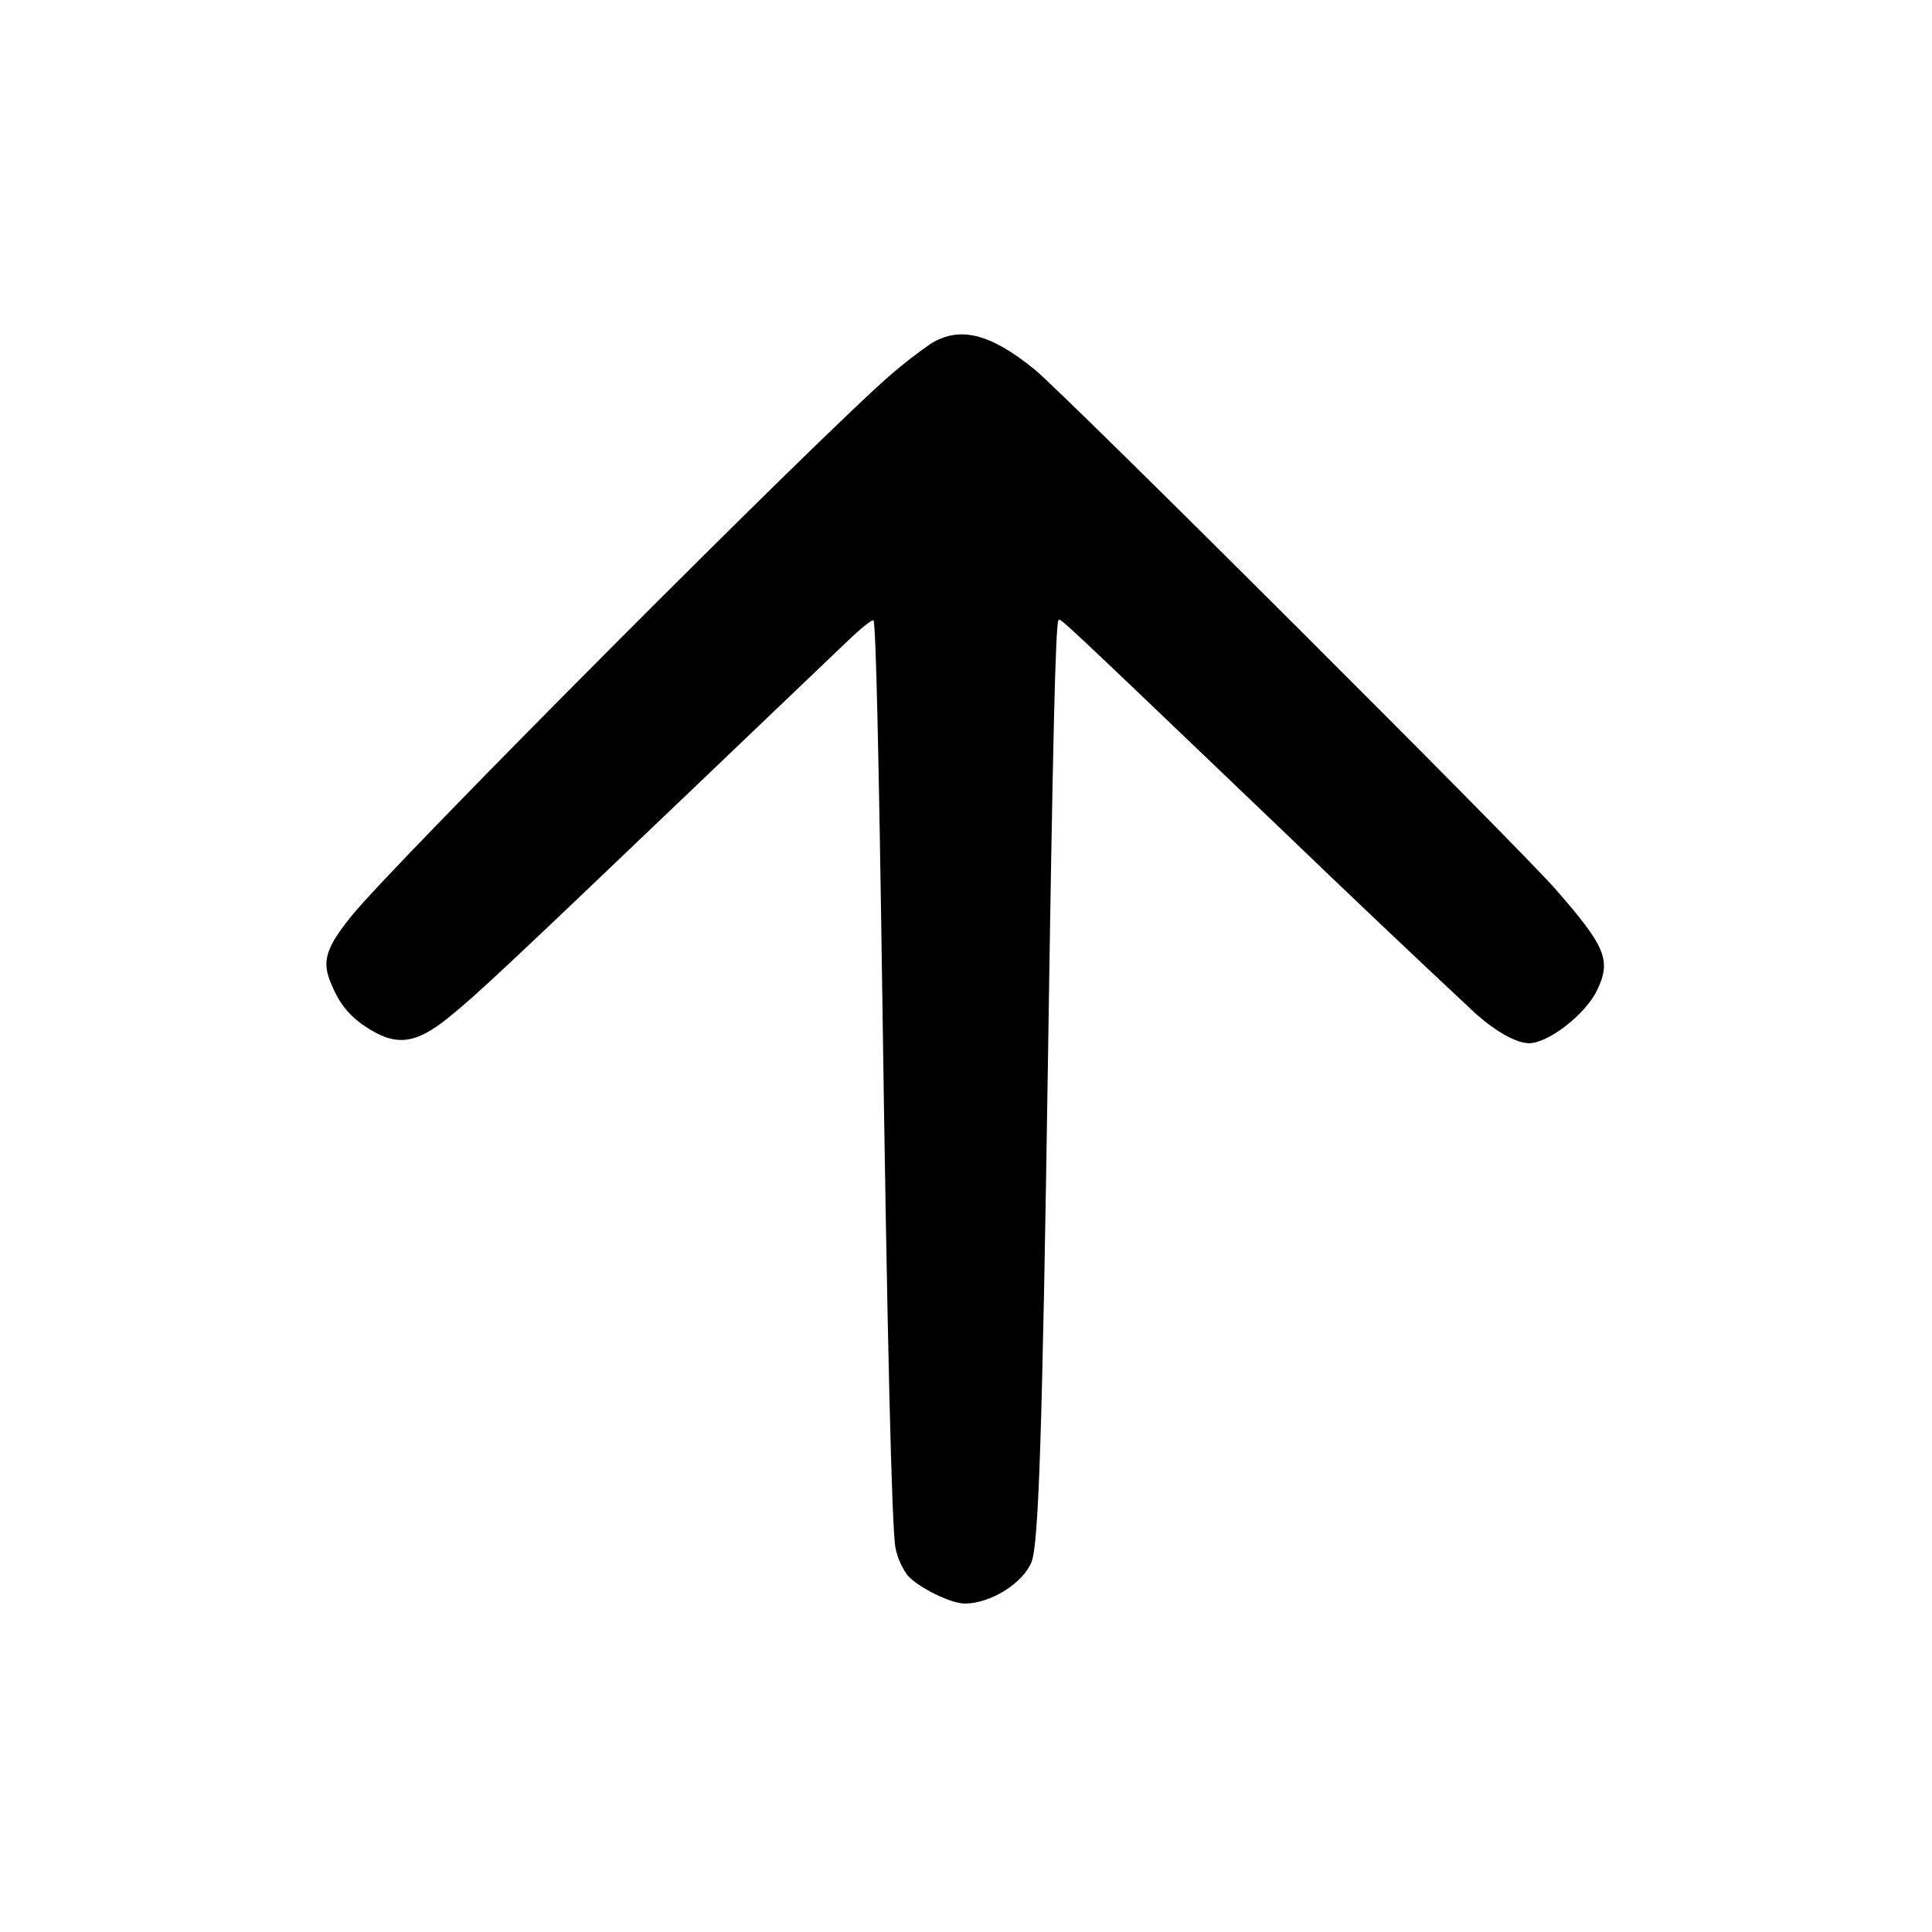
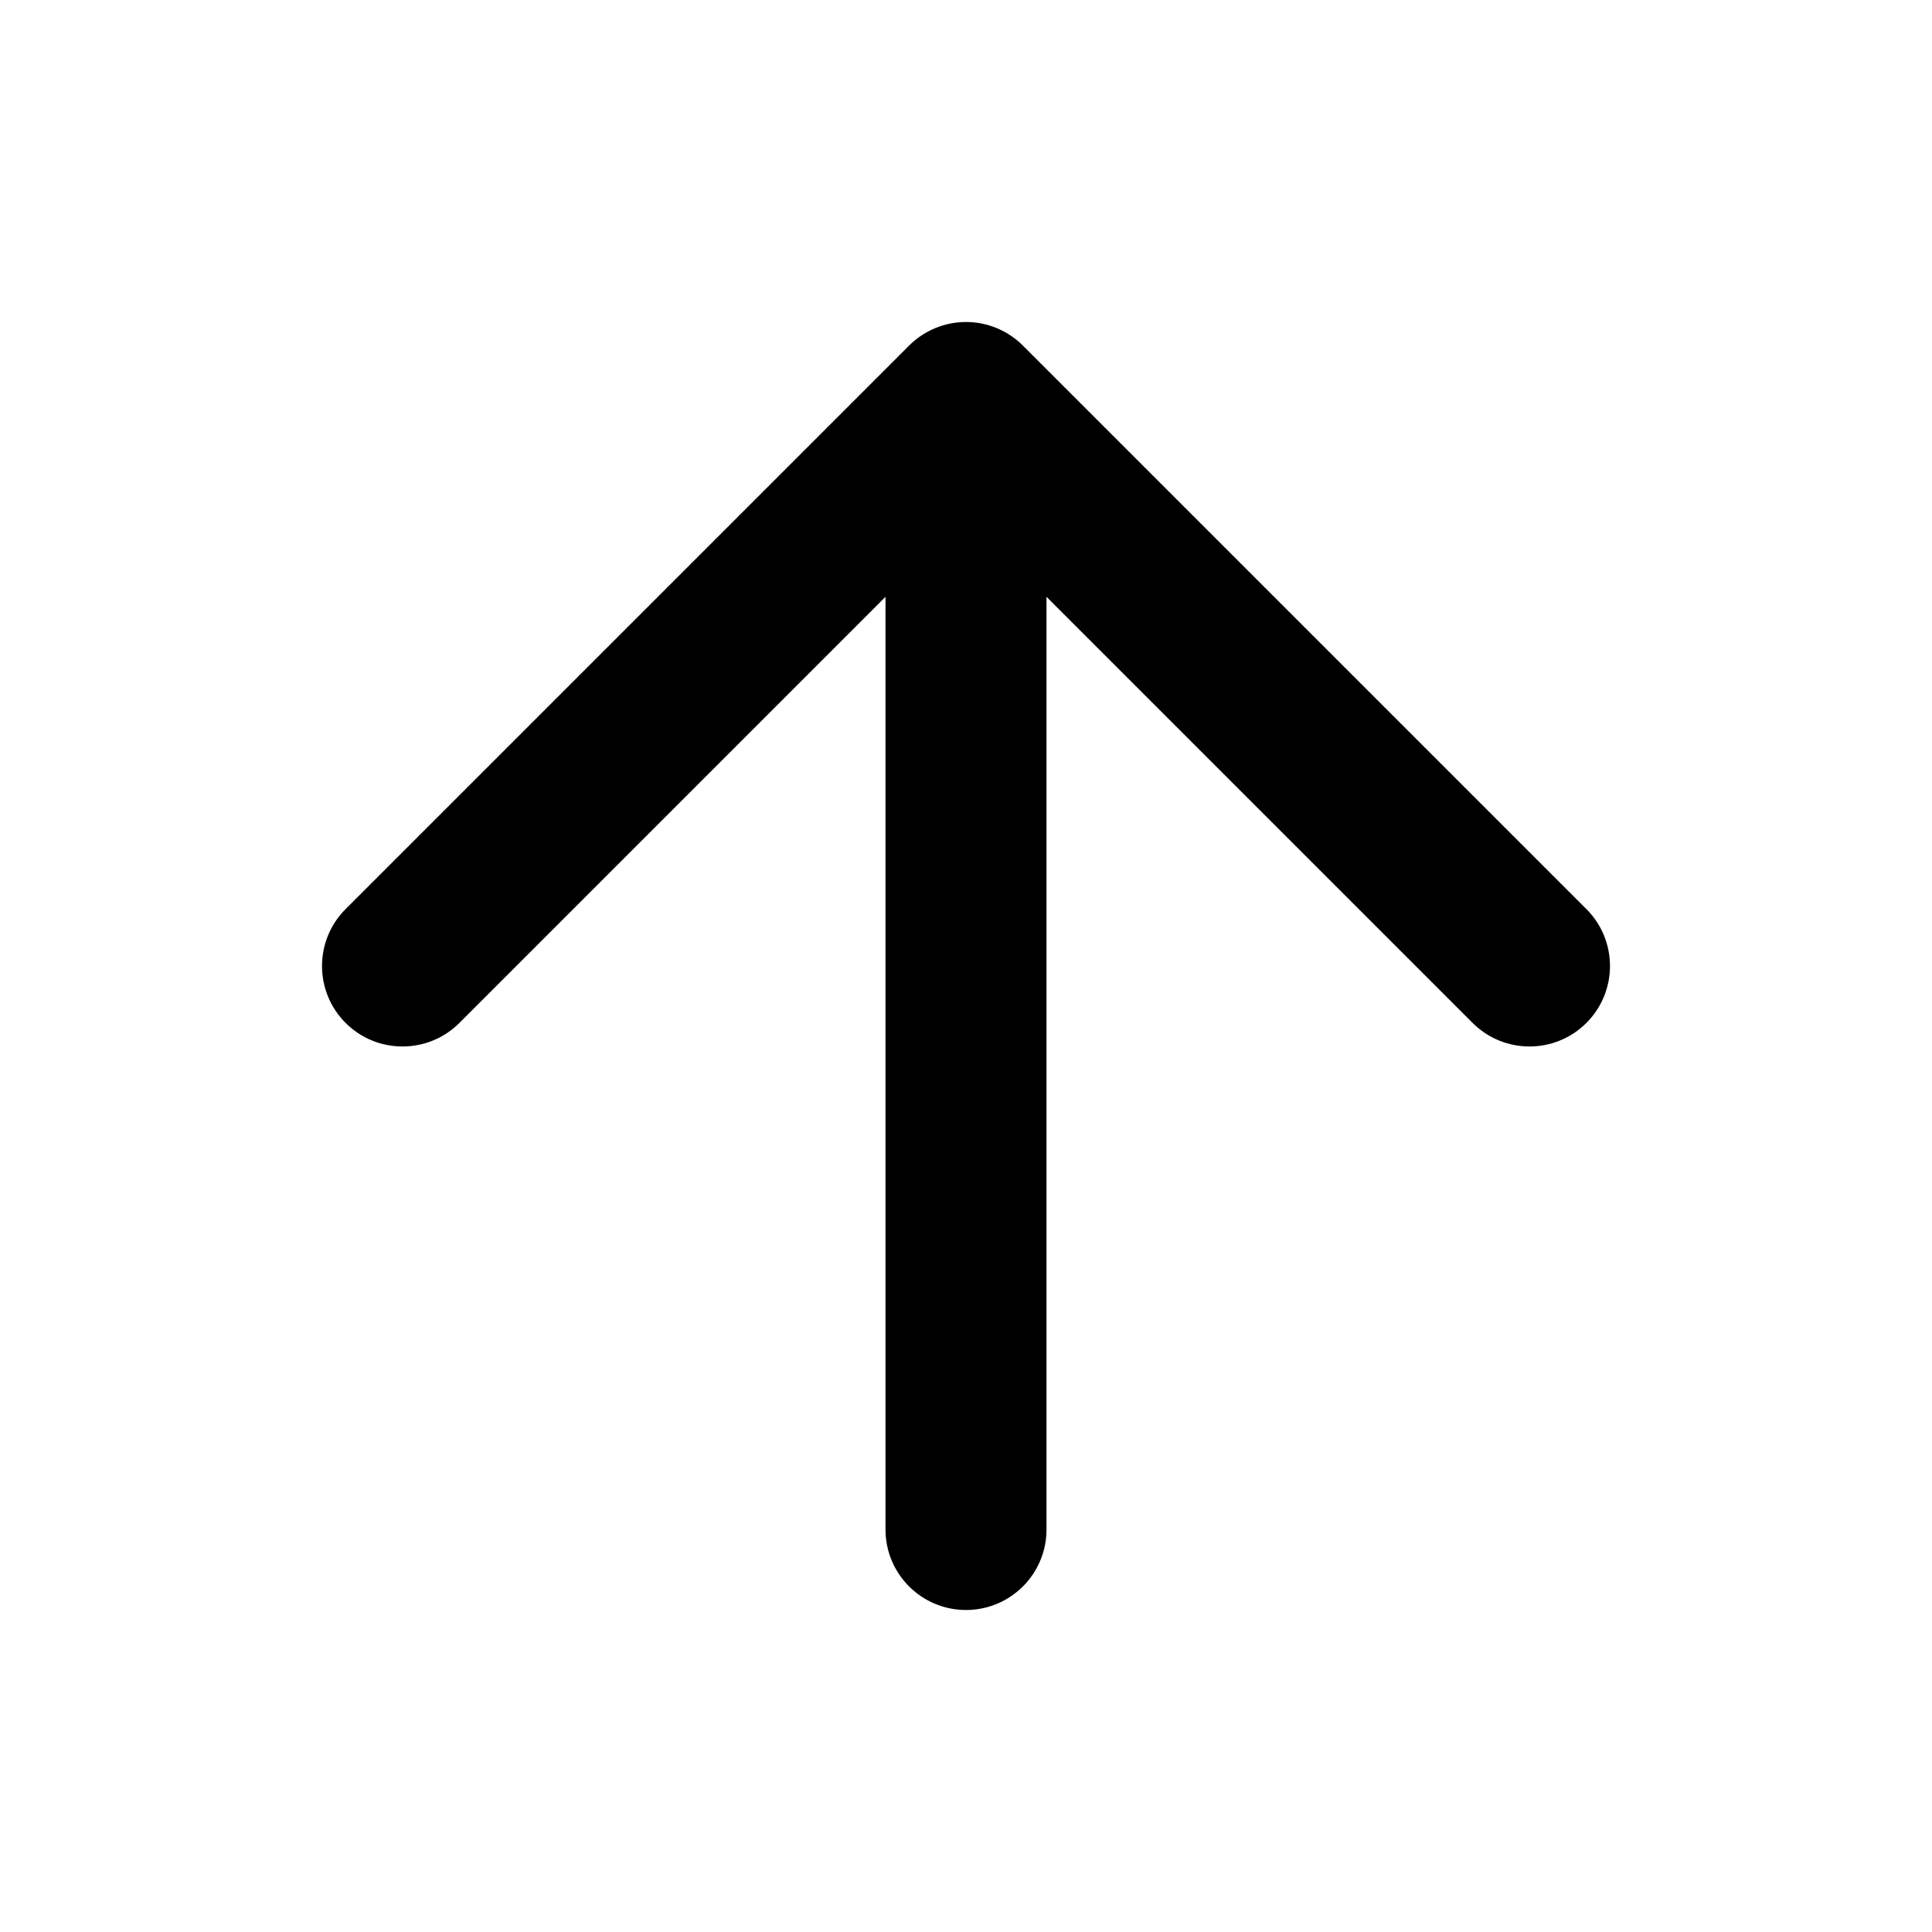
<svg xmlns="http://www.w3.org/2000/svg" viewBox="0 0 24 24">
-   <path d="M11.556 4.274a6 6 0 0 0-.478.37c-.87.746-6.183 6.078-6.713 6.736-.306.38-.363.549-.269.796.104.27.226.43.438.573.377.253.621.228 1.036-.107.348-.281.689-.6 2.95-2.76l2.026-1.935c.157-.15.295-.258.305-.24.029.049.066 1.626.11 4.713.06 4.207.117 6.578.163 6.81a.9.9 0 0 0 .147.336c.126.149.538.354.714.354.319 0 .723-.252.829-.517.089-.223.134-1.594.205-6.283.059-3.915.093-5.353.129-5.412.022-.036-.082-.133 2.812 2.635a220 220 0 0 0 2.38 2.257c.255.223.5.358.654.359.236.002.699-.356.843-.653.182-.376.115-.542-.519-1.266-.464-.531-6.088-6.142-6.462-6.447-.556-.454-.939-.548-1.3-.319" />
+   <path d="M12 4a1 1 0 0 0-.707.293l-7 7a1 1 0 0 0 0 1.414 1 1 0 0 0 1.414 0L11 7.414V19a1 1 0 0 0 1 1 1 1 0 0 0 1-1V7.414l5.293 5.293a1 1 0 0 0 1.414 0 1 1 0 0 0 0-1.414l-7-7A1 1 0 0 0 12 4" />
</svg>
